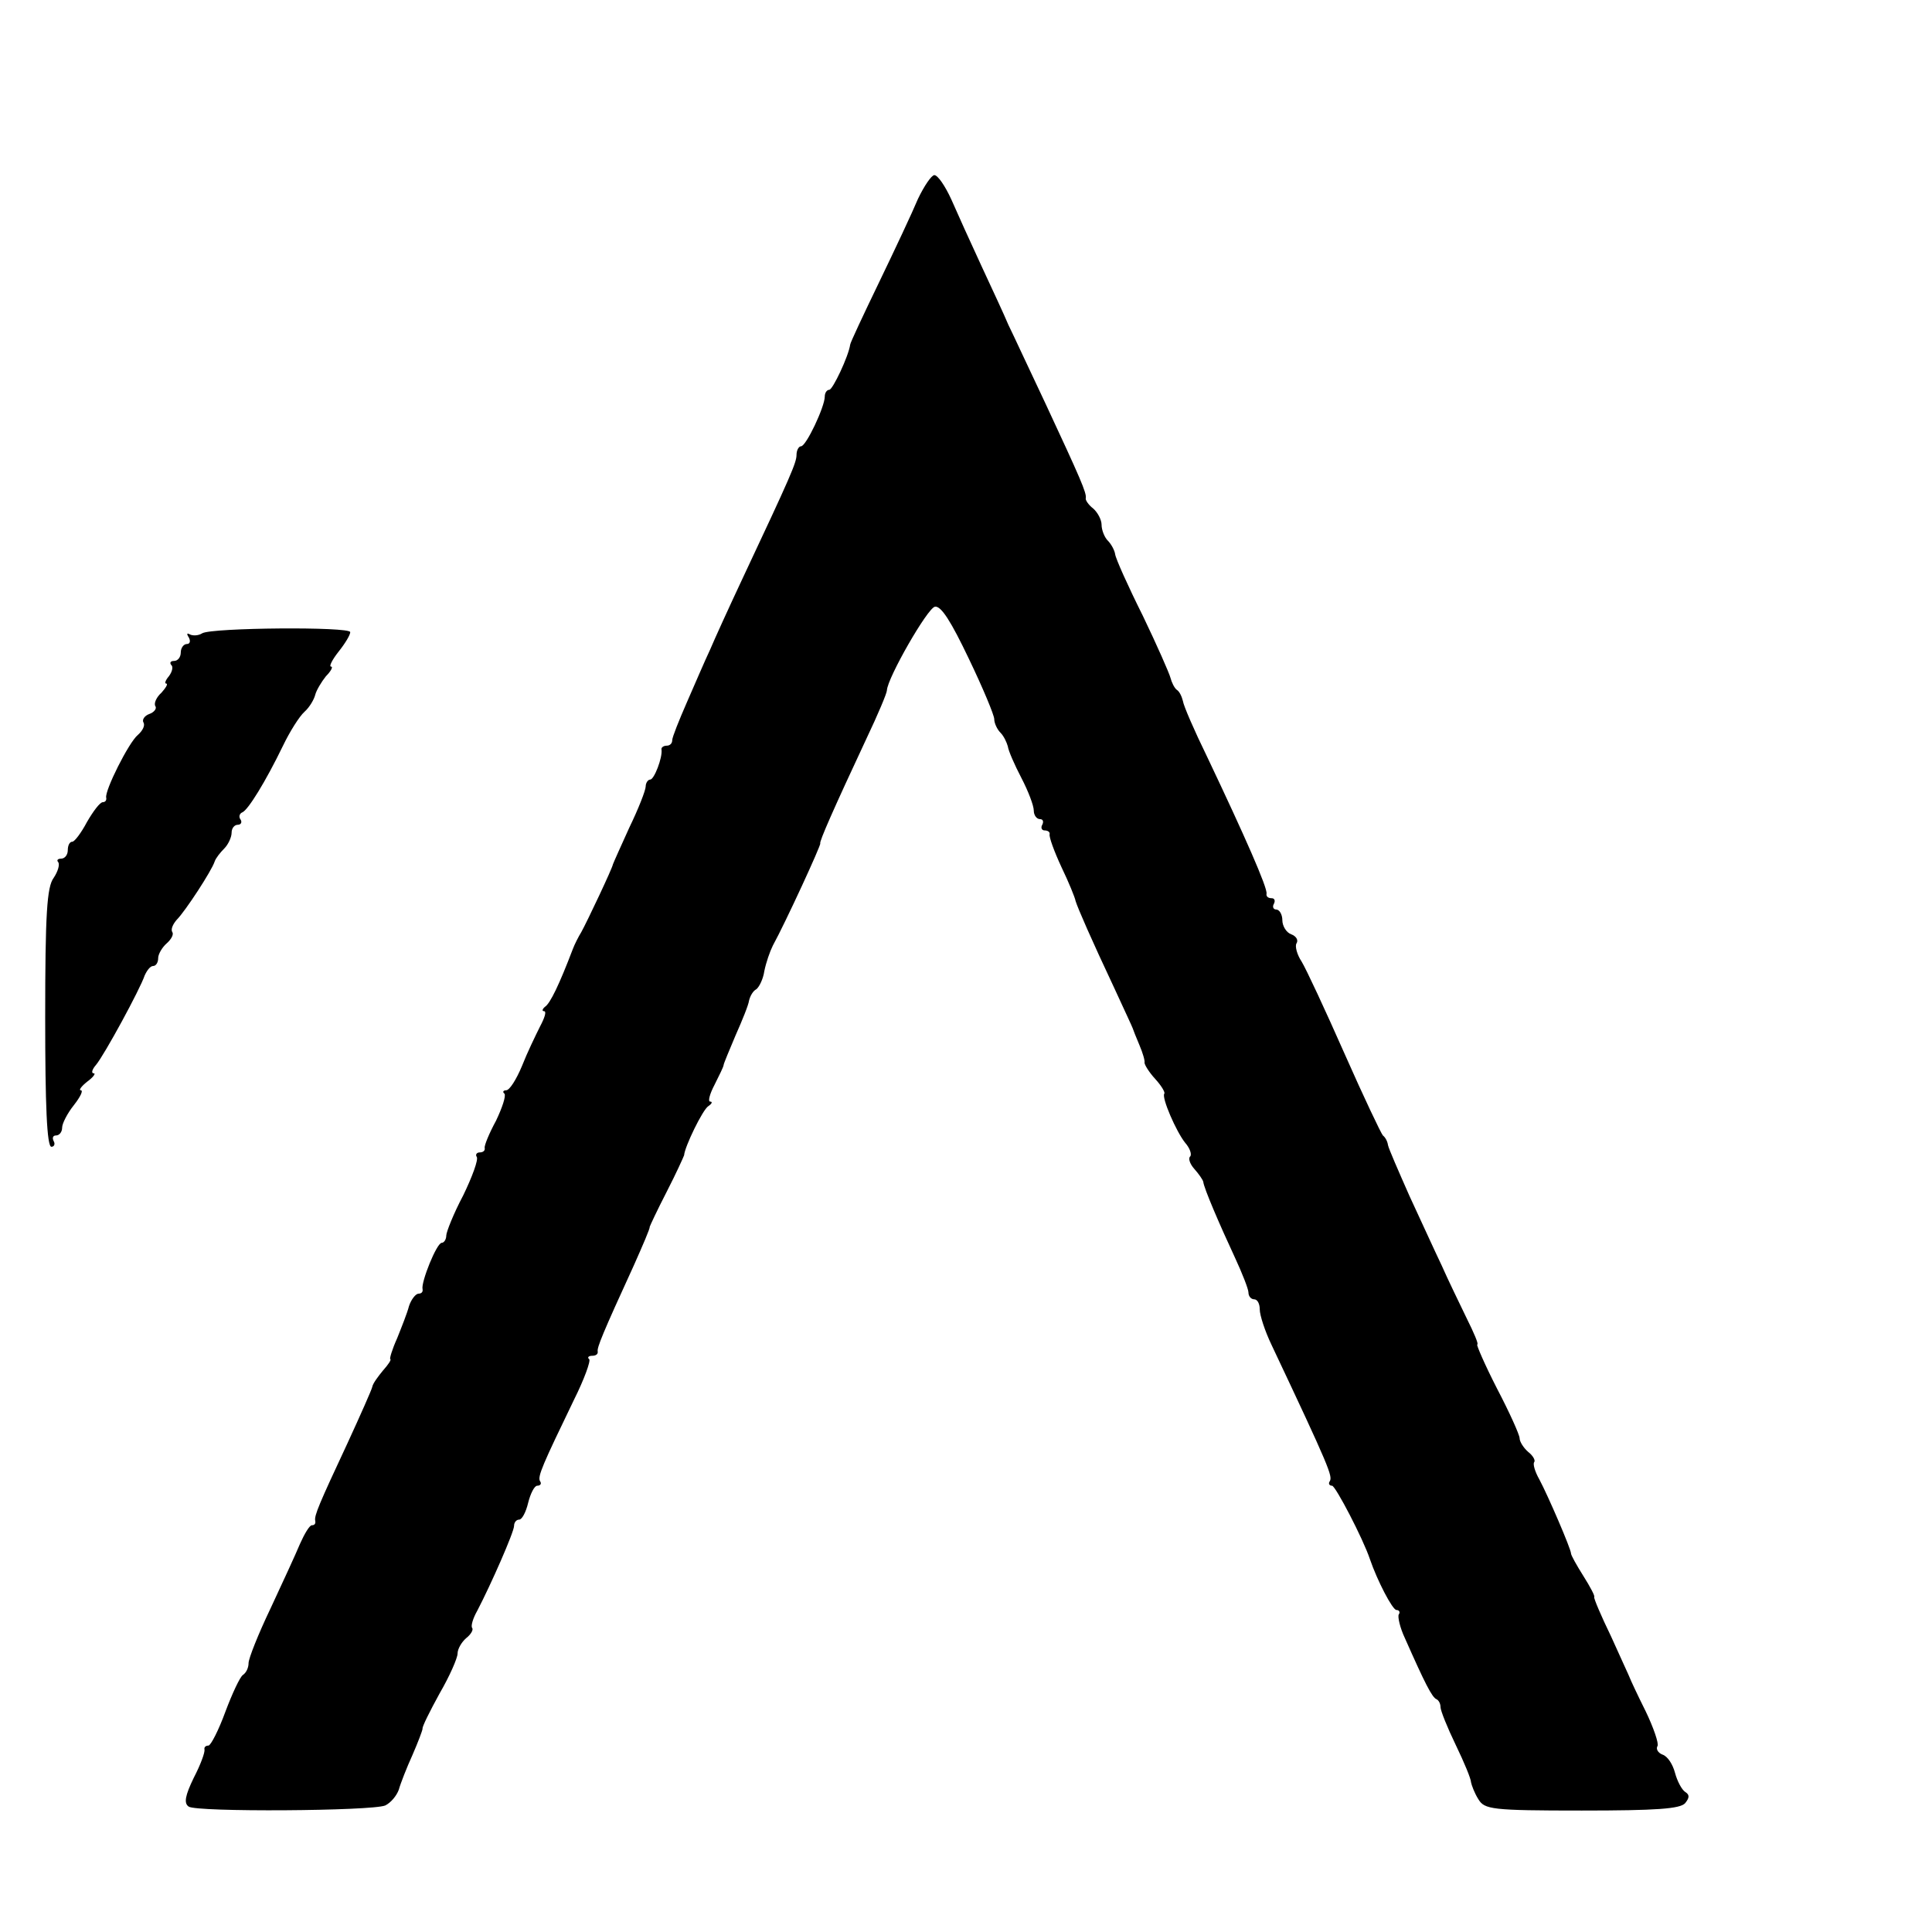
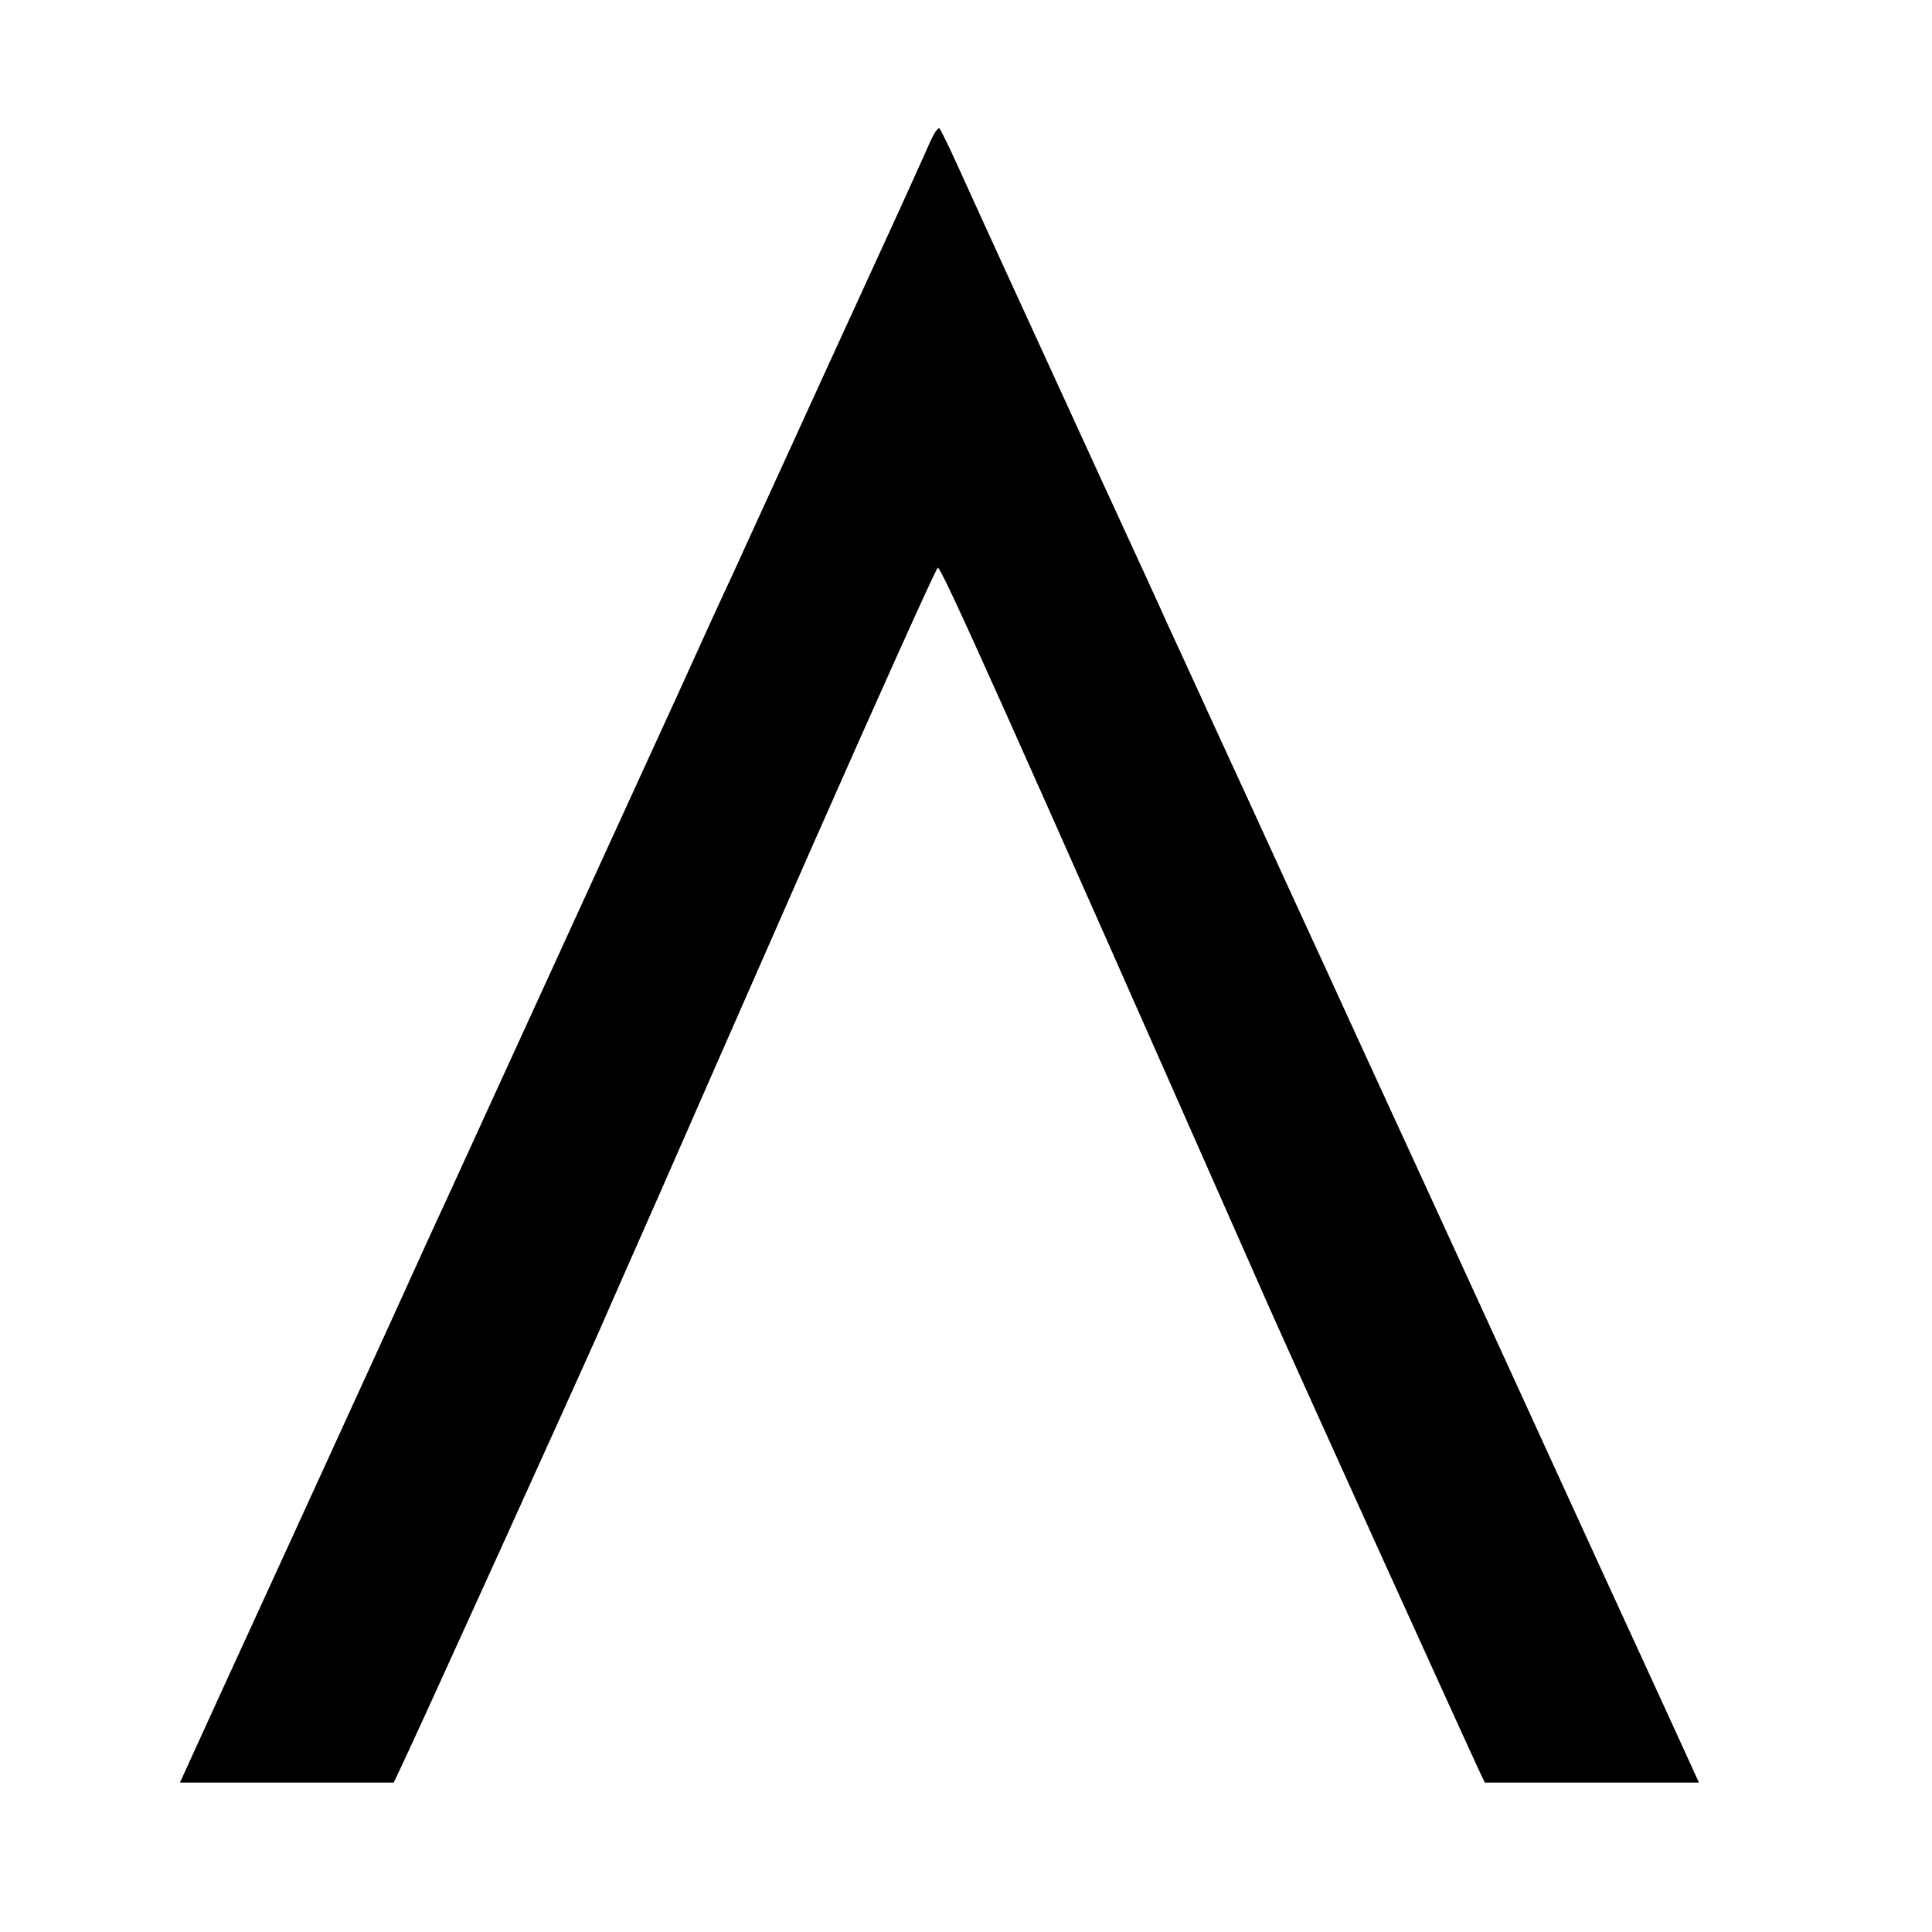
- <svg xmlns="http://www.w3.org/2000/svg" version="1.0" width="342pt" height="342pt" viewBox="0 0 342 342" preserveAspectRatio="xMidYMid meet">
-   <g transform="translate(0,342) scale(0.1,-0.1)" fill="#000000" stroke="none">
-     <path d="M1625 3068 c-10 -24 -41 -90 -69 -148 -28 -58 -51 -107 -51 -110 -3 -21 -31 -80 -37 -80 -4 0 -8 -5 -8 -12 0 -18 -33 -88 -42 -88 -4 0 -8 -7 -8 -15 0 -14 -10 -37 -96 -220 -23 -49 -49 -106 -57 -125 -9 -19 -27 -61 -41 -93 -14 -32 -26 -62 -26 -67 0 -6 -4 -10 -10 -10 -5 0 -10 -3 -9 -7 2 -14 -13 -53 -20 -53 -4 0 -8 -6 -8 -12 0 -7 -13 -40 -29 -73 -15 -33 -28 -62 -29 -65 -1 -7 -46 -102 -56 -120 -5 -8 -12 -22 -15 -30 -24 -63 -40 -96 -49 -102 -5 -4 -6 -8 -2 -8 5 0 1 -12 -7 -27 -8 -16 -23 -47 -32 -70 -10 -24 -22 -43 -28 -43 -5 0 -7 -3 -3 -6 3 -4 -4 -25 -15 -48 -12 -22 -21 -44 -20 -48 1 -5 -3 -8 -9 -8 -5 0 -8 -4 -5 -8 3 -5 -8 -35 -24 -68 -17 -32 -30 -65 -30 -71 0 -7 -4 -13 -8 -13 -9 0 -37 -70 -34 -82 1 -5 -2 -8 -7 -8 -5 0 -13 -10 -17 -22 -3 -12 -13 -37 -21 -57 -9 -20 -14 -37 -12 -37 2 -1 -4 -10 -13 -20 -9 -11 -18 -23 -19 -29 -1 -5 -21 -50 -44 -100 -50 -107 -59 -128 -57 -137 1 -5 -1 -8 -6 -8 -4 0 -13 -15 -21 -33 -7 -17 -31 -69 -52 -114 -22 -46 -39 -89 -39 -97 0 -8 -4 -17 -10 -21 -5 -3 -19 -33 -31 -65 -12 -33 -26 -60 -30 -60 -5 0 -8 -3 -7 -7 1 -5 -7 -27 -19 -50 -15 -31 -18 -45 -9 -51 13 -10 324 -8 348 2 10 5 20 17 24 28 3 11 14 39 24 61 10 23 18 44 18 47 -1 3 13 31 30 62 18 31 32 63 32 71 0 8 7 20 15 27 9 7 13 15 11 18 -3 3 1 17 9 31 24 46 65 139 65 150 0 6 4 11 9 11 5 0 12 13 16 30 4 16 11 30 16 30 6 0 8 4 5 8 -5 8 5 30 60 144 18 36 30 69 27 72 -4 3 -1 6 5 6 7 0 11 3 10 8 -1 7 8 30 64 152 16 36 29 66 28 68 0 1 13 29 30 62 17 33 30 62 31 65 1 15 33 81 43 87 6 4 8 8 3 8 -4 0 -1 13 8 30 8 16 16 32 16 35 0 2 10 26 21 52 12 27 23 54 24 62 2 8 7 17 13 20 5 4 12 18 14 32 3 15 10 35 15 45 23 42 86 179 84 181 -2 3 24 62 82 186 20 42 36 80 36 85 1 22 72 146 85 148 11 2 29 -27 60 -92 25 -52 45 -100 45 -107 0 -7 5 -18 11 -24 6 -6 11 -17 13 -24 1 -8 12 -33 24 -56 12 -23 22 -49 22 -58 0 -8 5 -15 11 -15 5 0 7 -4 4 -10 -3 -5 -1 -10 4 -10 6 0 10 -3 9 -7 -1 -5 8 -30 21 -58 13 -27 24 -54 25 -60 4 -13 28 -68 68 -153 17 -37 32 -69 33 -72 1 -3 6 -16 12 -30 6 -14 10 -28 9 -31 0 -4 8 -17 19 -29 11 -12 18 -24 16 -26 -5 -7 21 -67 37 -87 8 -9 12 -20 9 -24 -4 -3 -1 -13 7 -22 8 -9 15 -19 16 -23 1 -11 29 -76 56 -134 13 -28 24 -56 24 -62 0 -7 5 -12 10 -12 6 0 10 -8 10 -18 0 -10 9 -38 21 -63 103 -218 108 -232 103 -241 -3 -4 -1 -8 4 -8 6 0 55 -94 67 -130 13 -38 40 -90 47 -90 5 0 7 -4 4 -8 -2 -4 2 -23 11 -42 35 -79 48 -105 56 -108 4 -2 7 -8 7 -14 0 -6 12 -36 27 -67 15 -31 27 -60 27 -66 1 -5 6 -19 13 -30 11 -18 23 -20 183 -20 132 0 174 3 183 13 8 10 8 15 0 20 -6 4 -14 19 -18 34 -4 15 -13 29 -22 32 -8 3 -12 10 -9 15 3 4 -7 33 -21 62 -15 30 -27 56 -28 59 -1 3 -16 35 -33 73 -18 37 -31 68 -30 70 2 1 -7 18 -19 37 -12 19 -22 37 -22 40 0 8 -41 103 -56 131 -8 14 -12 28 -9 31 2 3 -2 11 -11 18 -8 7 -15 18 -15 24 0 6 -18 46 -40 88 -22 43 -37 78 -35 78 3 0 -6 21 -19 47 -13 27 -33 68 -44 93 -12 25 -37 80 -57 123 -19 43 -37 84 -38 90 -1 7 -5 14 -9 17 -3 3 -34 68 -68 145 -34 77 -68 150 -76 163 -8 12 -12 27 -9 32 4 6 -1 13 -9 16 -9 3 -16 15 -16 25 0 10 -5 19 -11 19 -5 0 -7 5 -4 10 3 6 1 10 -4 10 -6 0 -10 3 -9 8 2 10 -38 101 -105 242 -23 47 -42 91 -43 99 -2 8 -6 17 -11 20 -4 3 -9 13 -11 21 -2 8 -24 58 -49 110 -26 52 -48 101 -49 109 -1 7 -7 18 -13 24 -6 6 -11 19 -11 28 0 9 -7 22 -15 29 -8 6 -14 15 -13 18 2 9 -10 36 -71 167 -29 61 -58 124 -66 140 -7 17 -29 64 -48 105 -19 41 -43 94 -53 117 -11 24 -24 43 -30 43 -5 0 -18 -19 -29 -42z" />
-     <path d="M358 2299 c-6 -4 -16 -5 -22 -2 -5 3 -6 1 -2 -5 4 -7 2 -12 -3 -12 -6 0 -11 -7 -11 -15 0 -8 -5 -15 -12 -15 -6 0 -8 -3 -5 -7 4 -3 2 -12 -4 -20 -6 -7 -8 -13 -5 -13 4 0 0 -7 -8 -16 -9 -8 -14 -19 -11 -24 3 -4 -2 -11 -11 -14 -8 -3 -13 -10 -10 -15 3 -5 -1 -14 -10 -22 -16 -13 -59 -99 -56 -111 1 -5 -2 -8 -6 -8 -5 0 -17 -16 -28 -35 -10 -19 -22 -35 -26 -35 -5 0 -8 -7 -8 -15 0 -8 -5 -15 -12 -15 -6 0 -8 -3 -5 -6 3 -4 0 -16 -8 -28 -12 -16 -15 -64 -15 -248 0 -154 3 -228 11 -228 5 0 7 5 4 10 -3 6 -1 10 4 10 6 0 11 6 11 14 0 7 9 25 21 40 11 14 17 26 12 26 -4 0 1 7 11 15 11 8 16 15 12 15 -5 0 -3 7 4 15 15 18 78 134 86 158 4 9 10 17 15 17 5 0 9 6 9 14 0 7 7 19 15 26 8 7 13 16 10 20 -3 5 1 14 8 22 15 15 62 87 67 103 2 6 10 16 17 23 7 7 13 20 13 28 0 8 5 14 11 14 5 0 8 4 5 9 -4 5 -2 11 3 13 10 4 41 54 72 118 12 25 29 52 38 60 9 8 17 22 19 30 2 8 11 23 19 33 9 9 13 17 9 17 -4 0 2 12 13 26 12 15 21 30 21 35 0 10 -245 8 -262 -2z" />
+ <svg xmlns="http://www.w3.org/2000/svg" version="1.0" width="582pt" height="582pt" viewBox="0 0 582 582" preserveAspectRatio="xMidYMid meet">
+   <g transform="translate(0,582) scale(0.1,-0.1)" fill="#000000" stroke="none">
+     <path d="M2802 5393 c-11 -26 -86 -192 -167 -368 -81 -176 -202 -441 -270 -590 -68 -148 -140 -306 -160 -350 -21 -44 -96 -208 -167 -365 -123 -269 -213 -465 -531 -1160 -74 -162 -149 -326 -167 -365 -18 -38 -91 -198 -162 -355 -265 -580 -399 -872 -516 -1127 l-120 -263 322 0 322 0 18 38 c41 84 533 1169 603 1327 41 94 119 271 174 395 54 124 264 601 466 1061 203 460 373 837 378 839 10 3 189 -395 988 -2205 88 -199 570 -1262 647 -1428 l13 -27 323 0 322 0 -95 208 c-52 114 -144 313 -203 442 -98 215 -454 992 -720 1570 -59 129 -157 343 -218 475 -60 132 -162 353 -225 490 -63 138 -126 275 -140 305 -13 30 -102 224 -197 430 -252 549 -386 842 -437 955 -25 55 -49 104 -53 108 -4 4 -16 -14 -28 -40z" />
  </g>
</svg>
